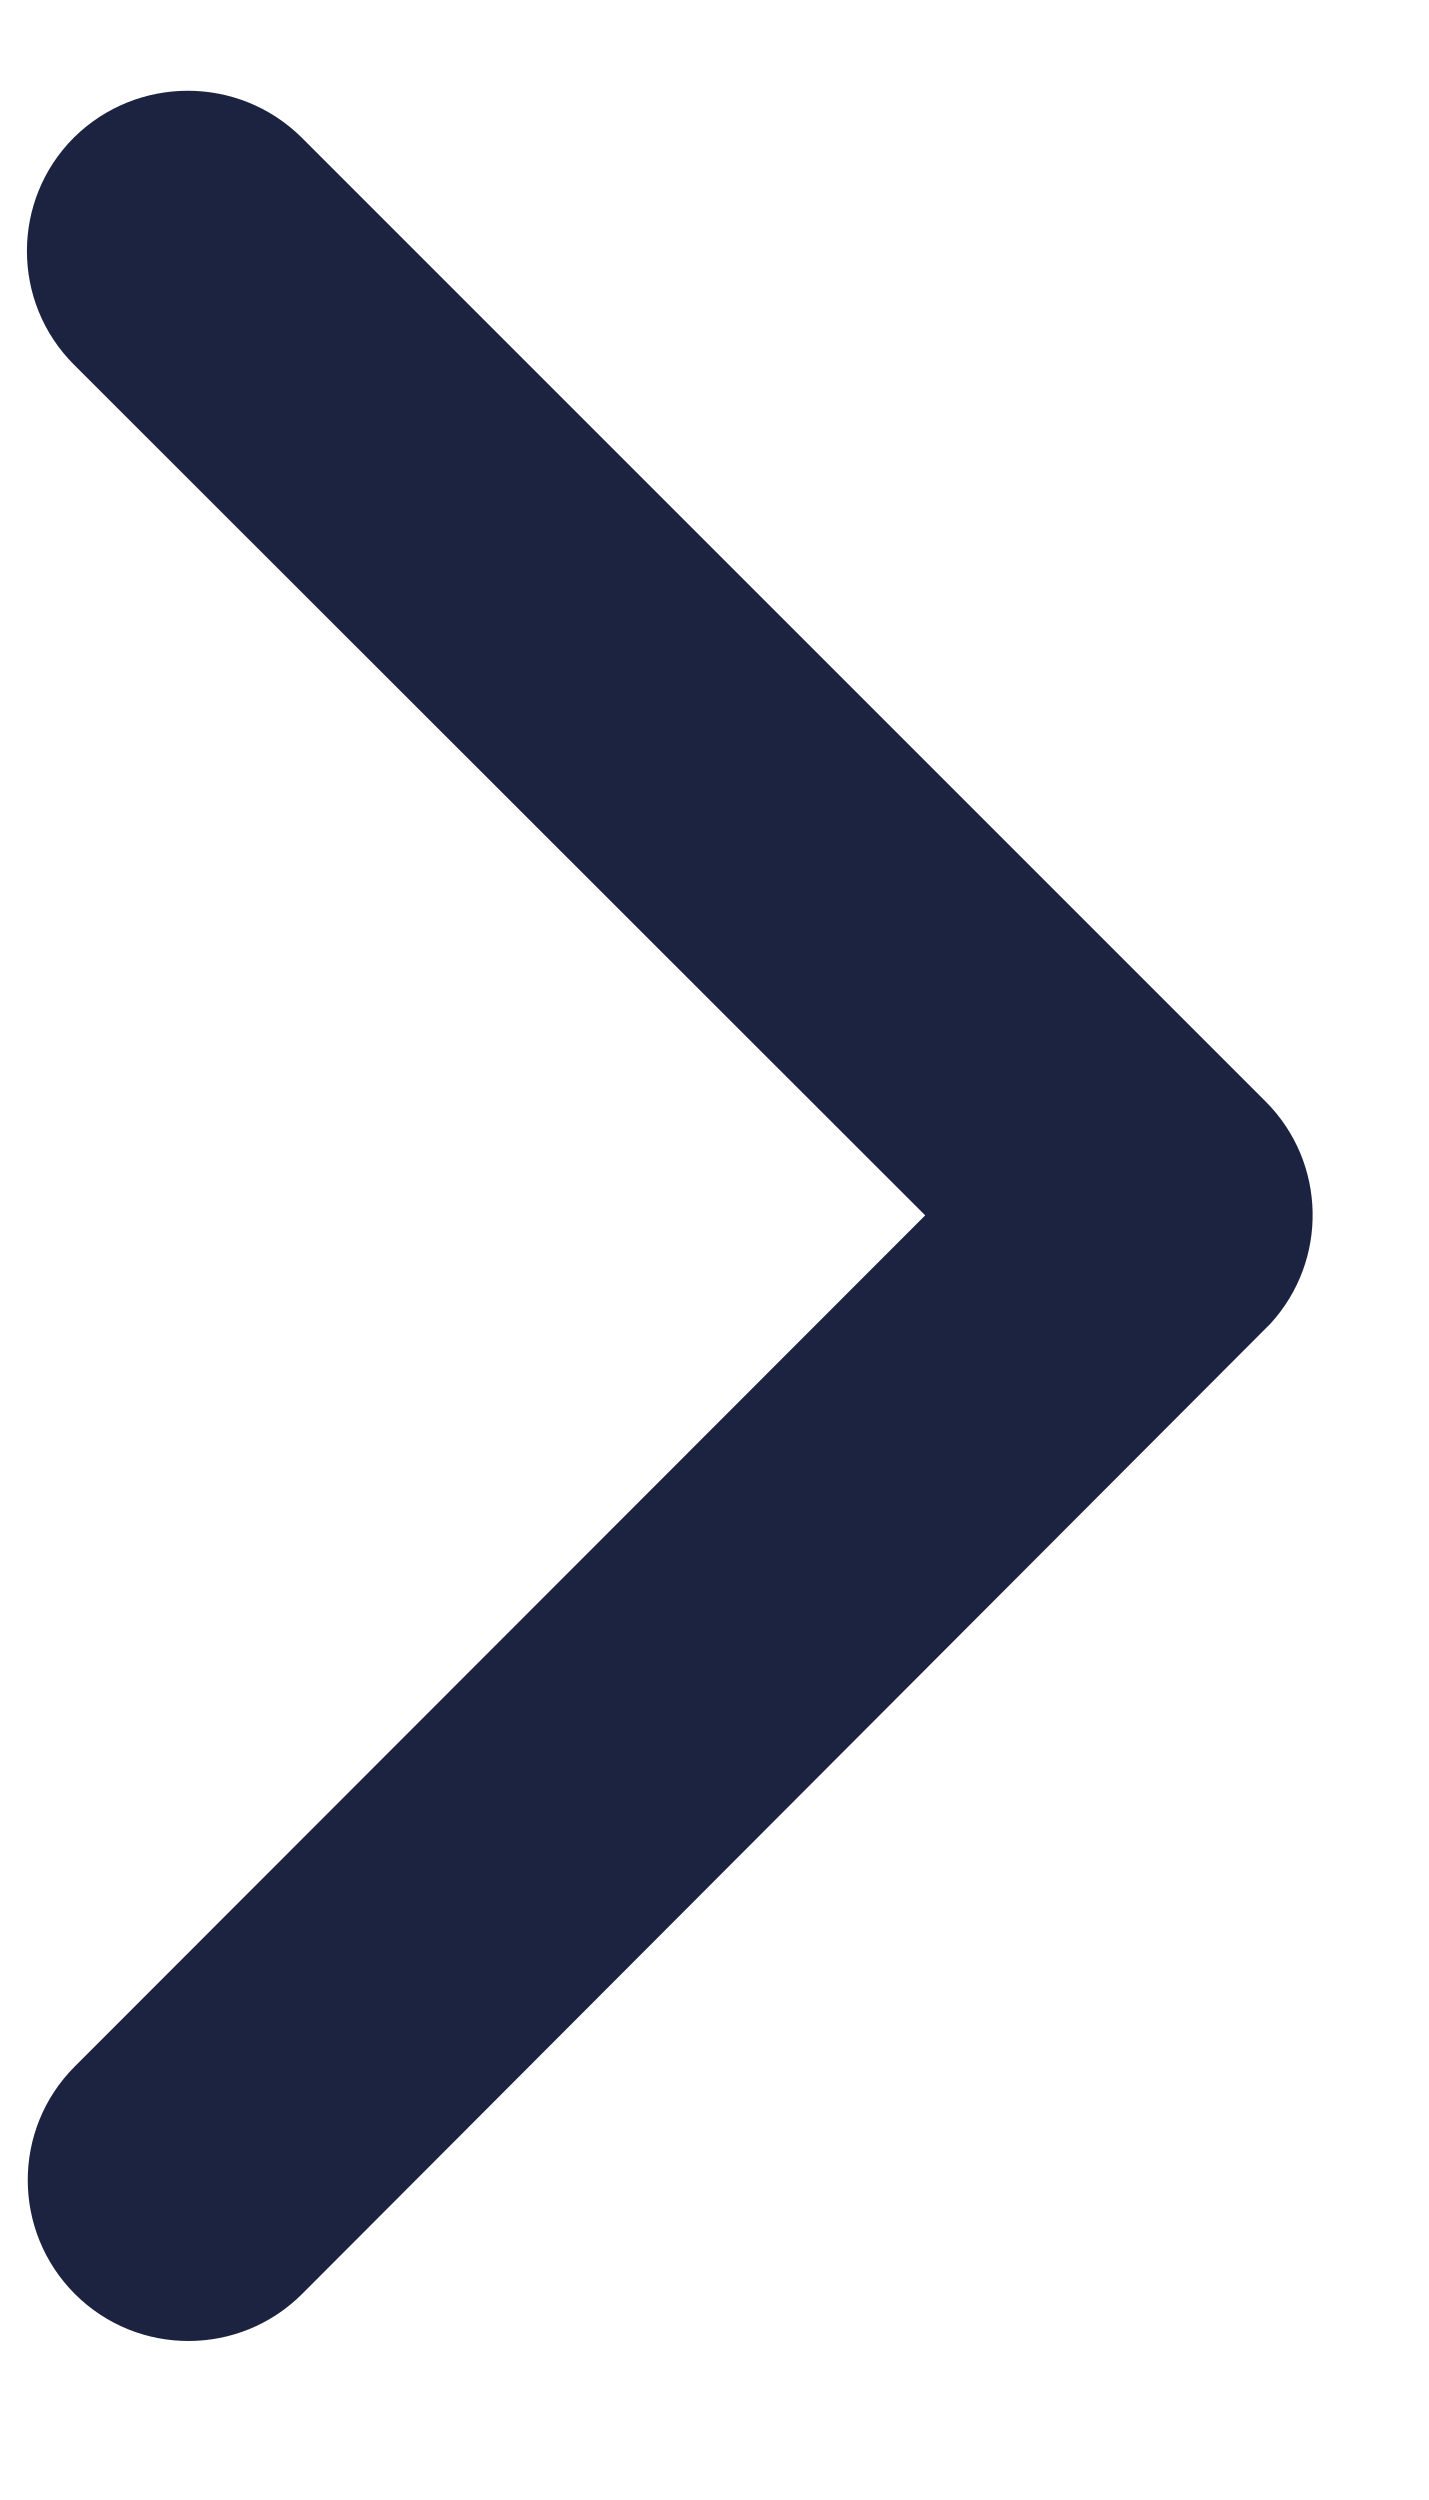
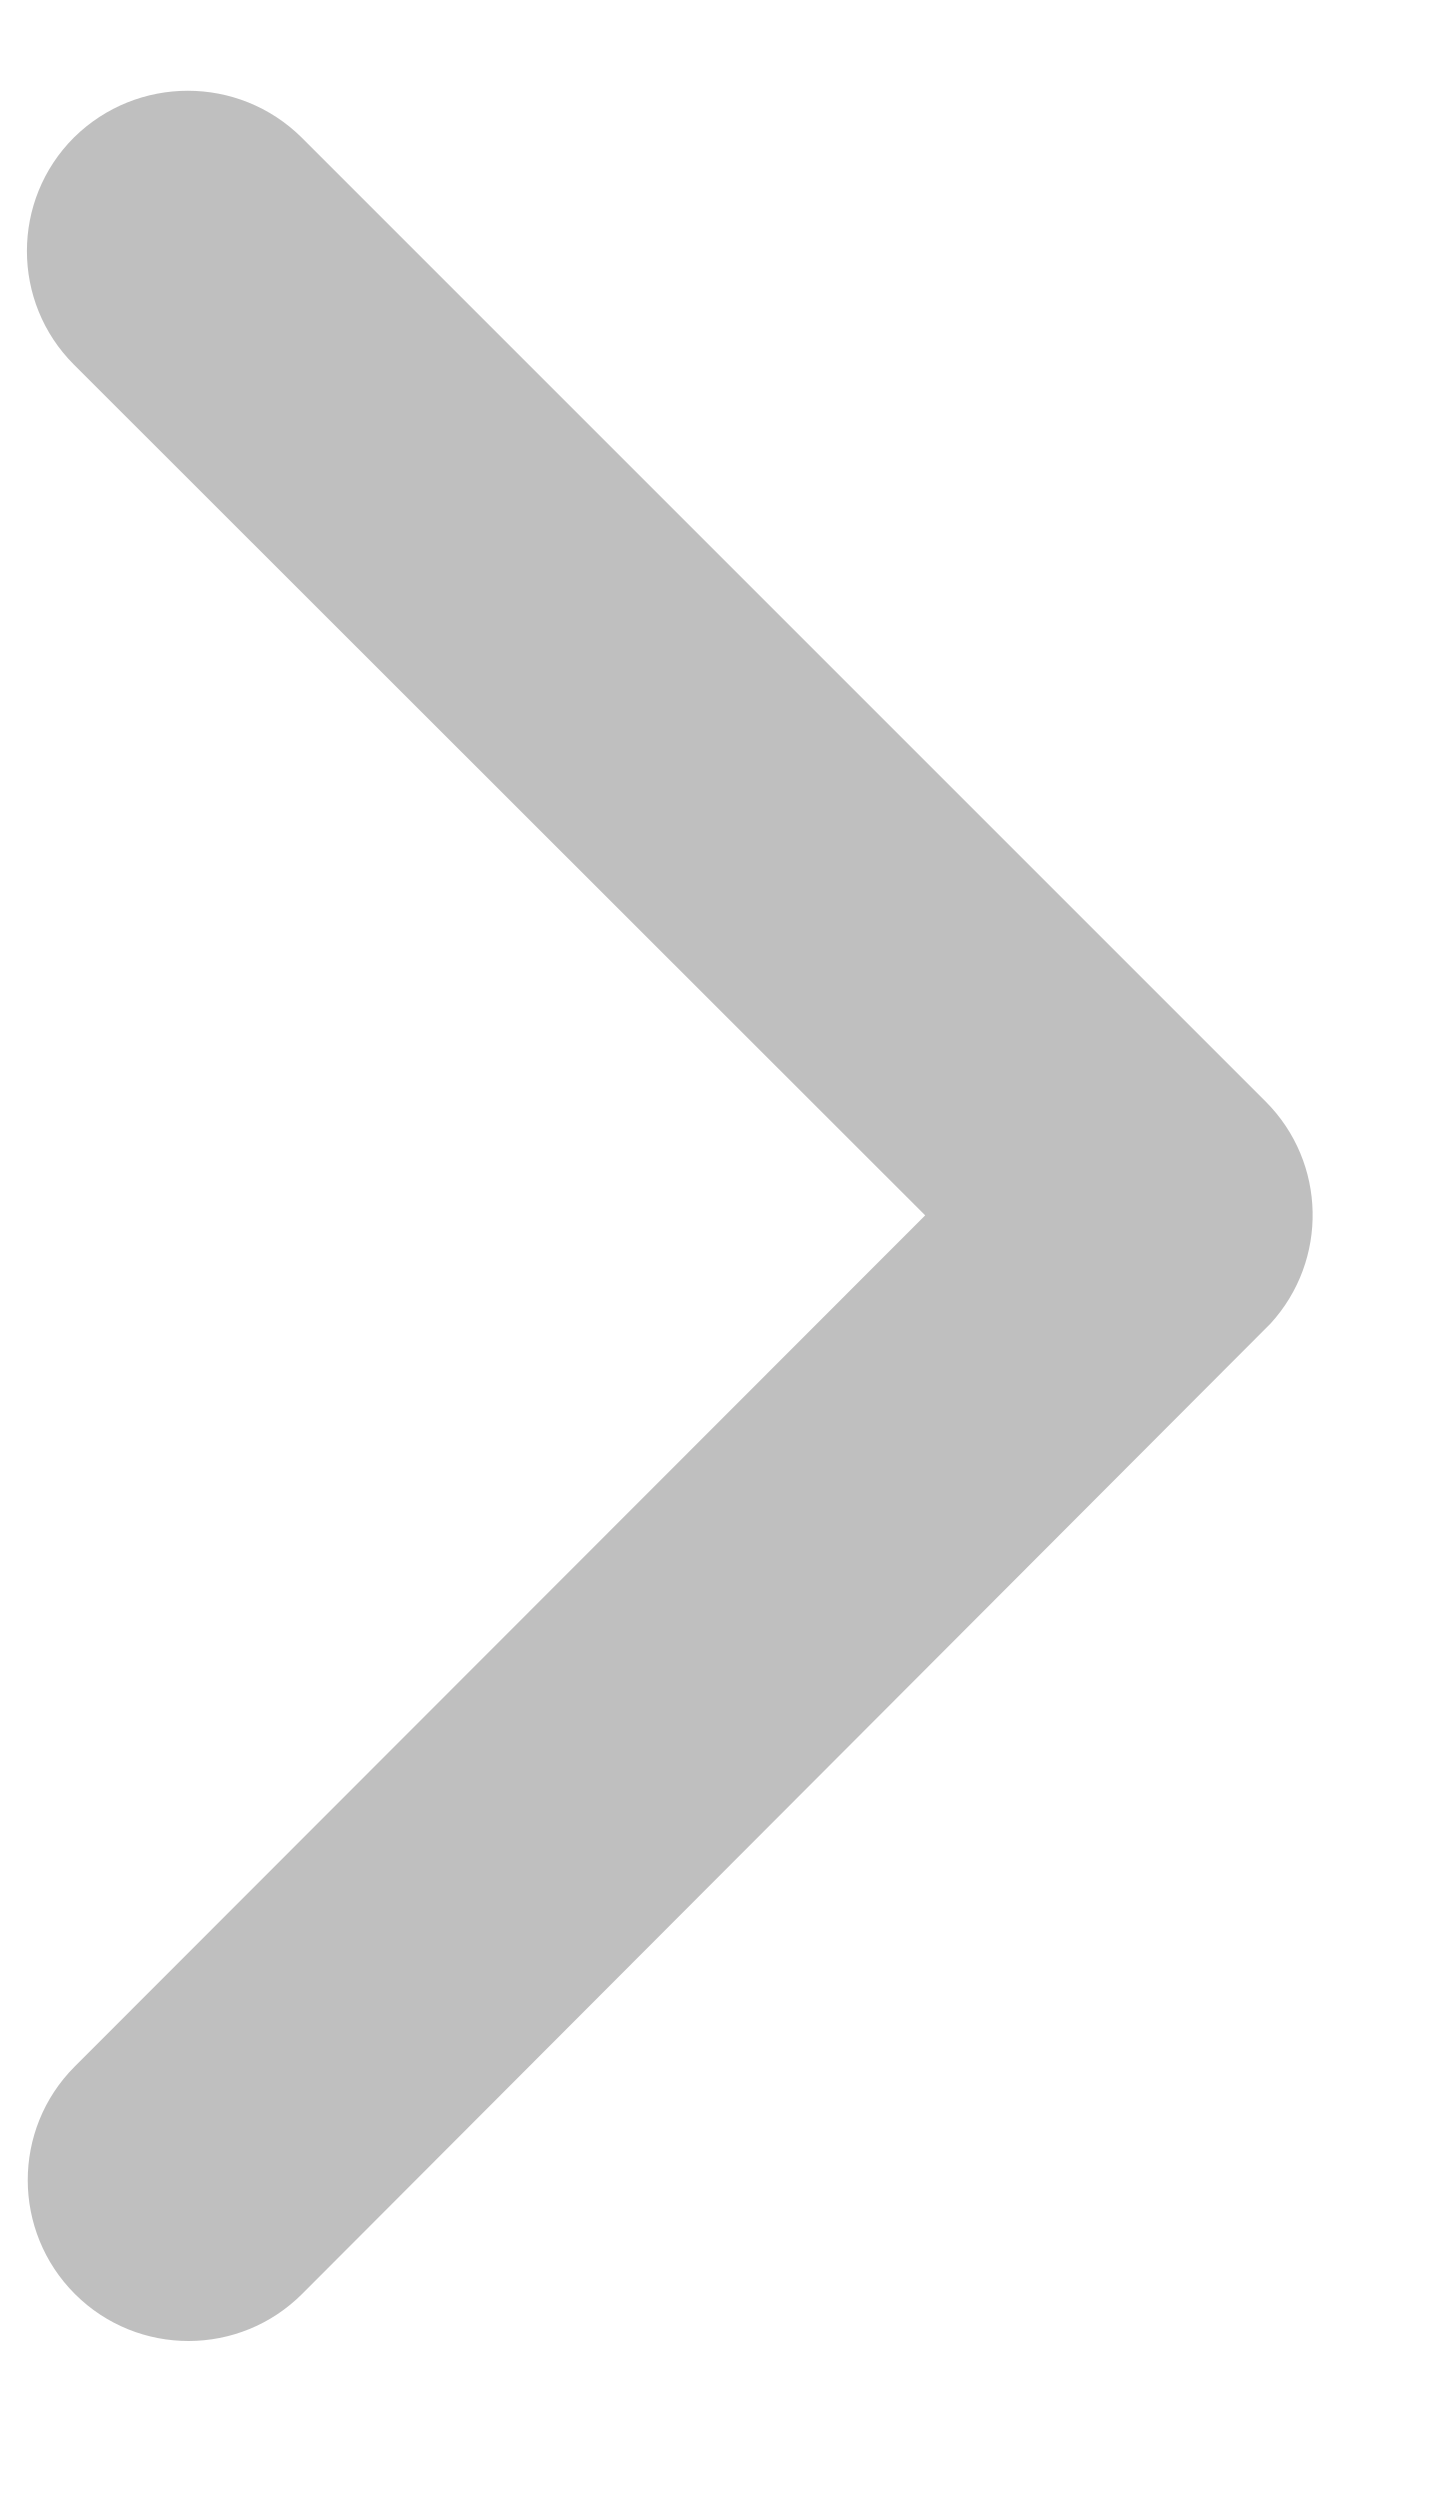
- <svg xmlns="http://www.w3.org/2000/svg" width="8" height="14" viewBox="0 0 8 14" fill="none">
-   <path d="M5.181 6.806L0.414 2.042C0.063 1.691 0.063 1.121 0.414 0.77C0.768 0.421 1.336 0.421 1.689 0.77L7.089 6.17C7.428 6.511 7.439 7.057 7.115 7.412L1.693 12.845C1.342 13.197 0.772 13.198 0.42 12.847C0.068 12.495 0.067 11.925 0.418 11.573L5.181 6.806Z" fill="#1C2340" />
+ <svg xmlns="http://www.w3.org/2000/svg" width="8" height="14" viewBox="0 0 8 14">
+   <path d="M5.181 6.806L0.414 2.042C0.063 1.691 0.063 1.121 0.414 0.77C0.768 0.421 1.336 0.421 1.689 0.77L7.089 6.17C7.428 6.511 7.439 7.057 7.115 7.412L1.693 12.845C1.342 13.197 0.772 13.198 0.42 12.847C0.068 12.495 0.067 11.925 0.418 11.573L5.181 6.806Z" fill="black" fill-opacity="0.25" />
</svg>
